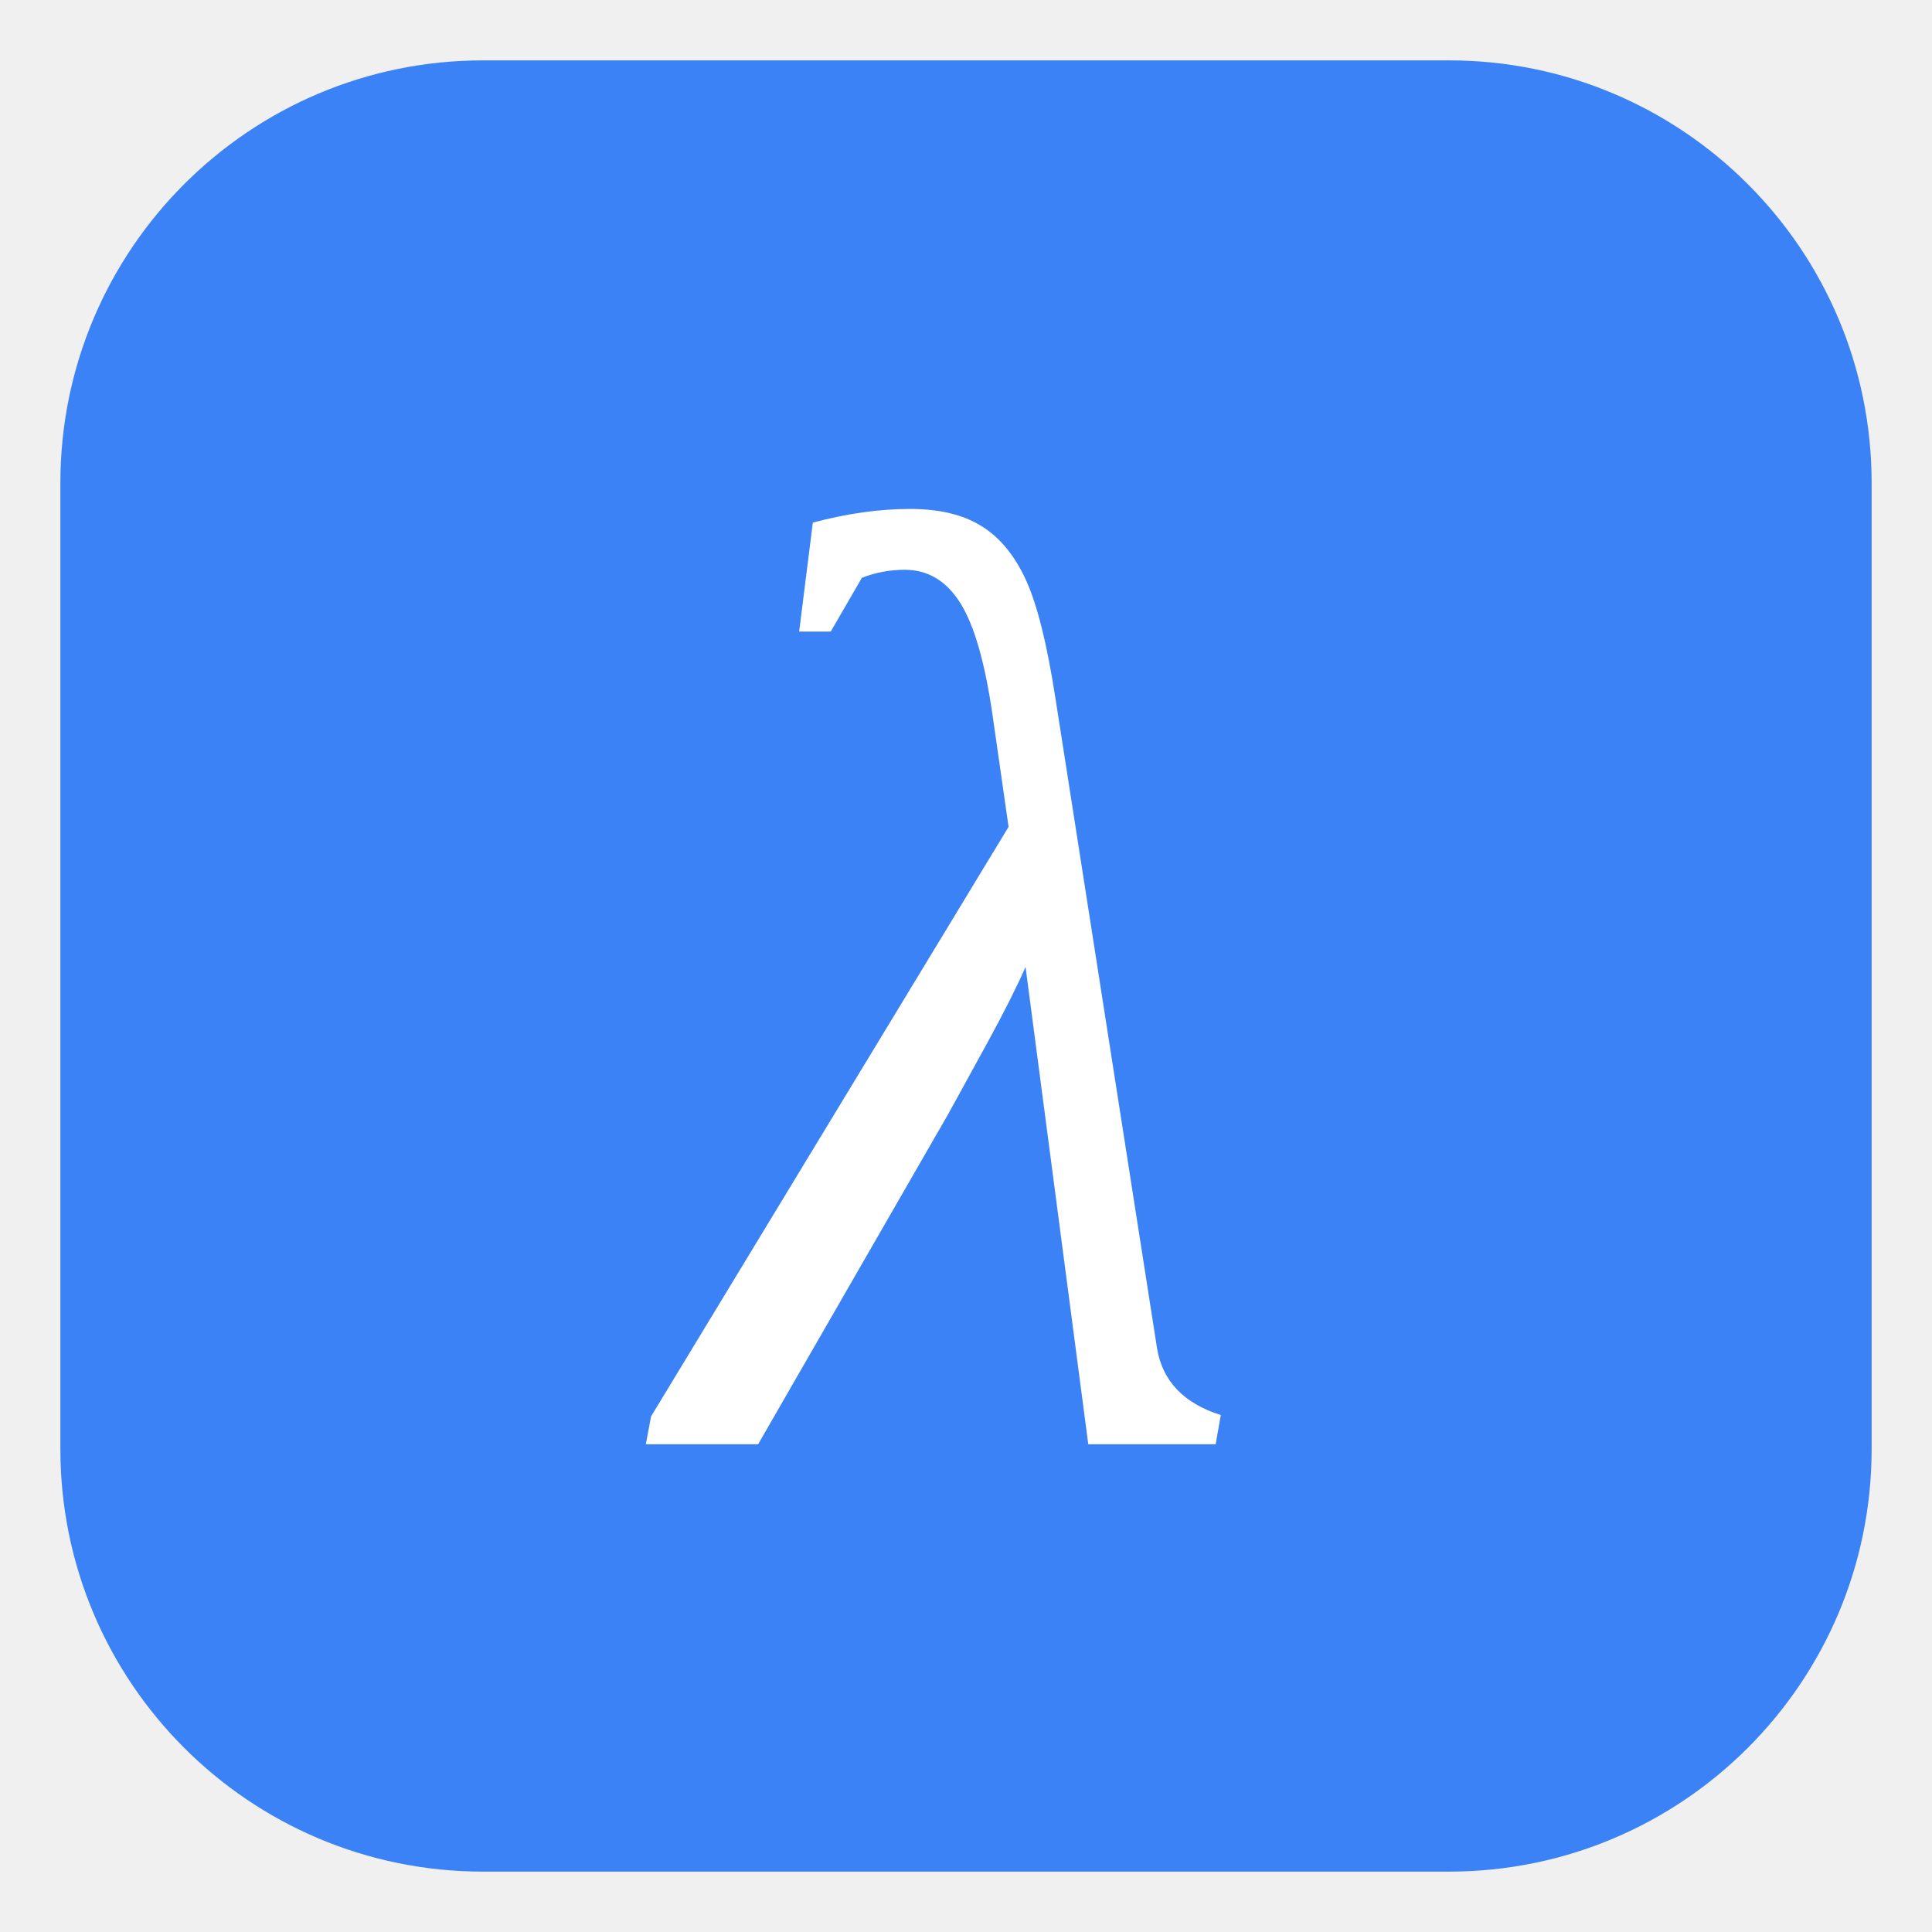
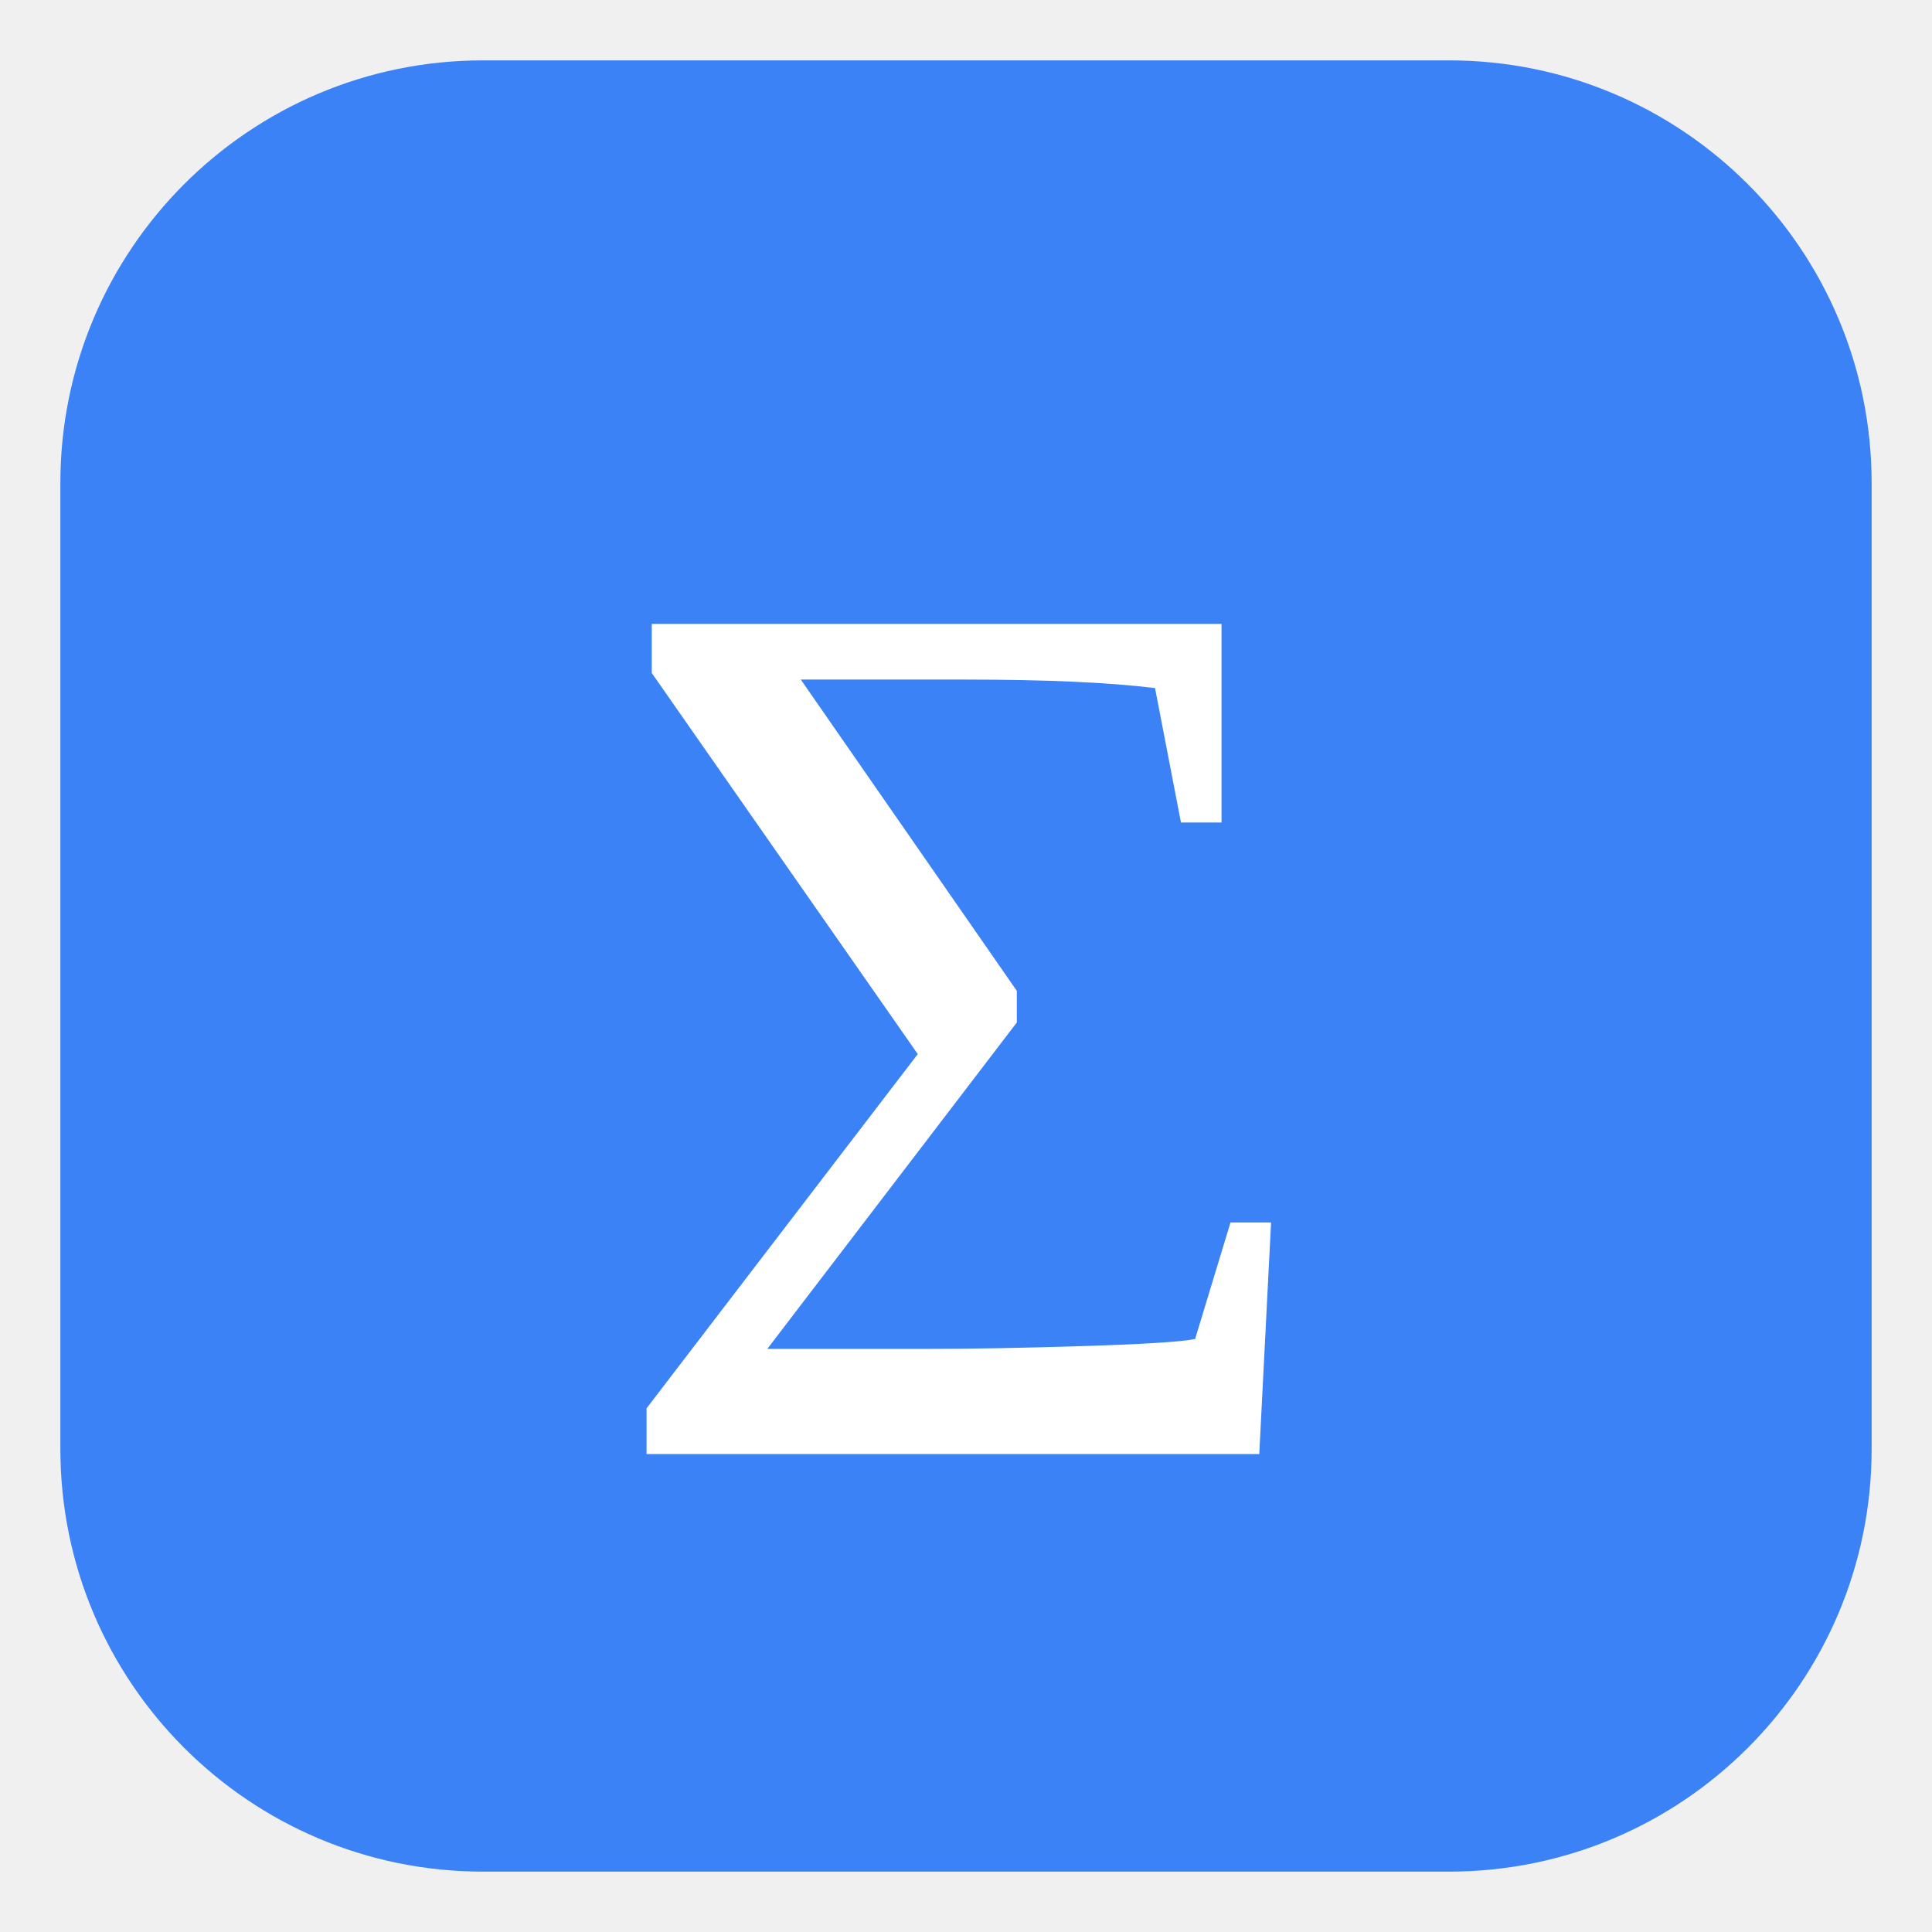
<svg xmlns="http://www.w3.org/2000/svg" width="256" height="256" viewBox="0 0 64 64">
  <rect x="2" y="2" width="60" height="60" rx="14" fill="#3B82F6" />
-   <text x="32" y="33" font-family="Cambria, 'STIX Two Math', 'Times New Roman', serif" font-size="44" font-style="italic" fill="#ffffff" text-anchor="middle" dominant-baseline="central">λ</text>
+   <text x="32" y="34" font-family="Cambria, 'STIX Two Math', 'Times New Roman', serif" font-size="42" fill="#ffffff" text-anchor="middle" dominant-baseline="central">Σ</text>
</svg>
